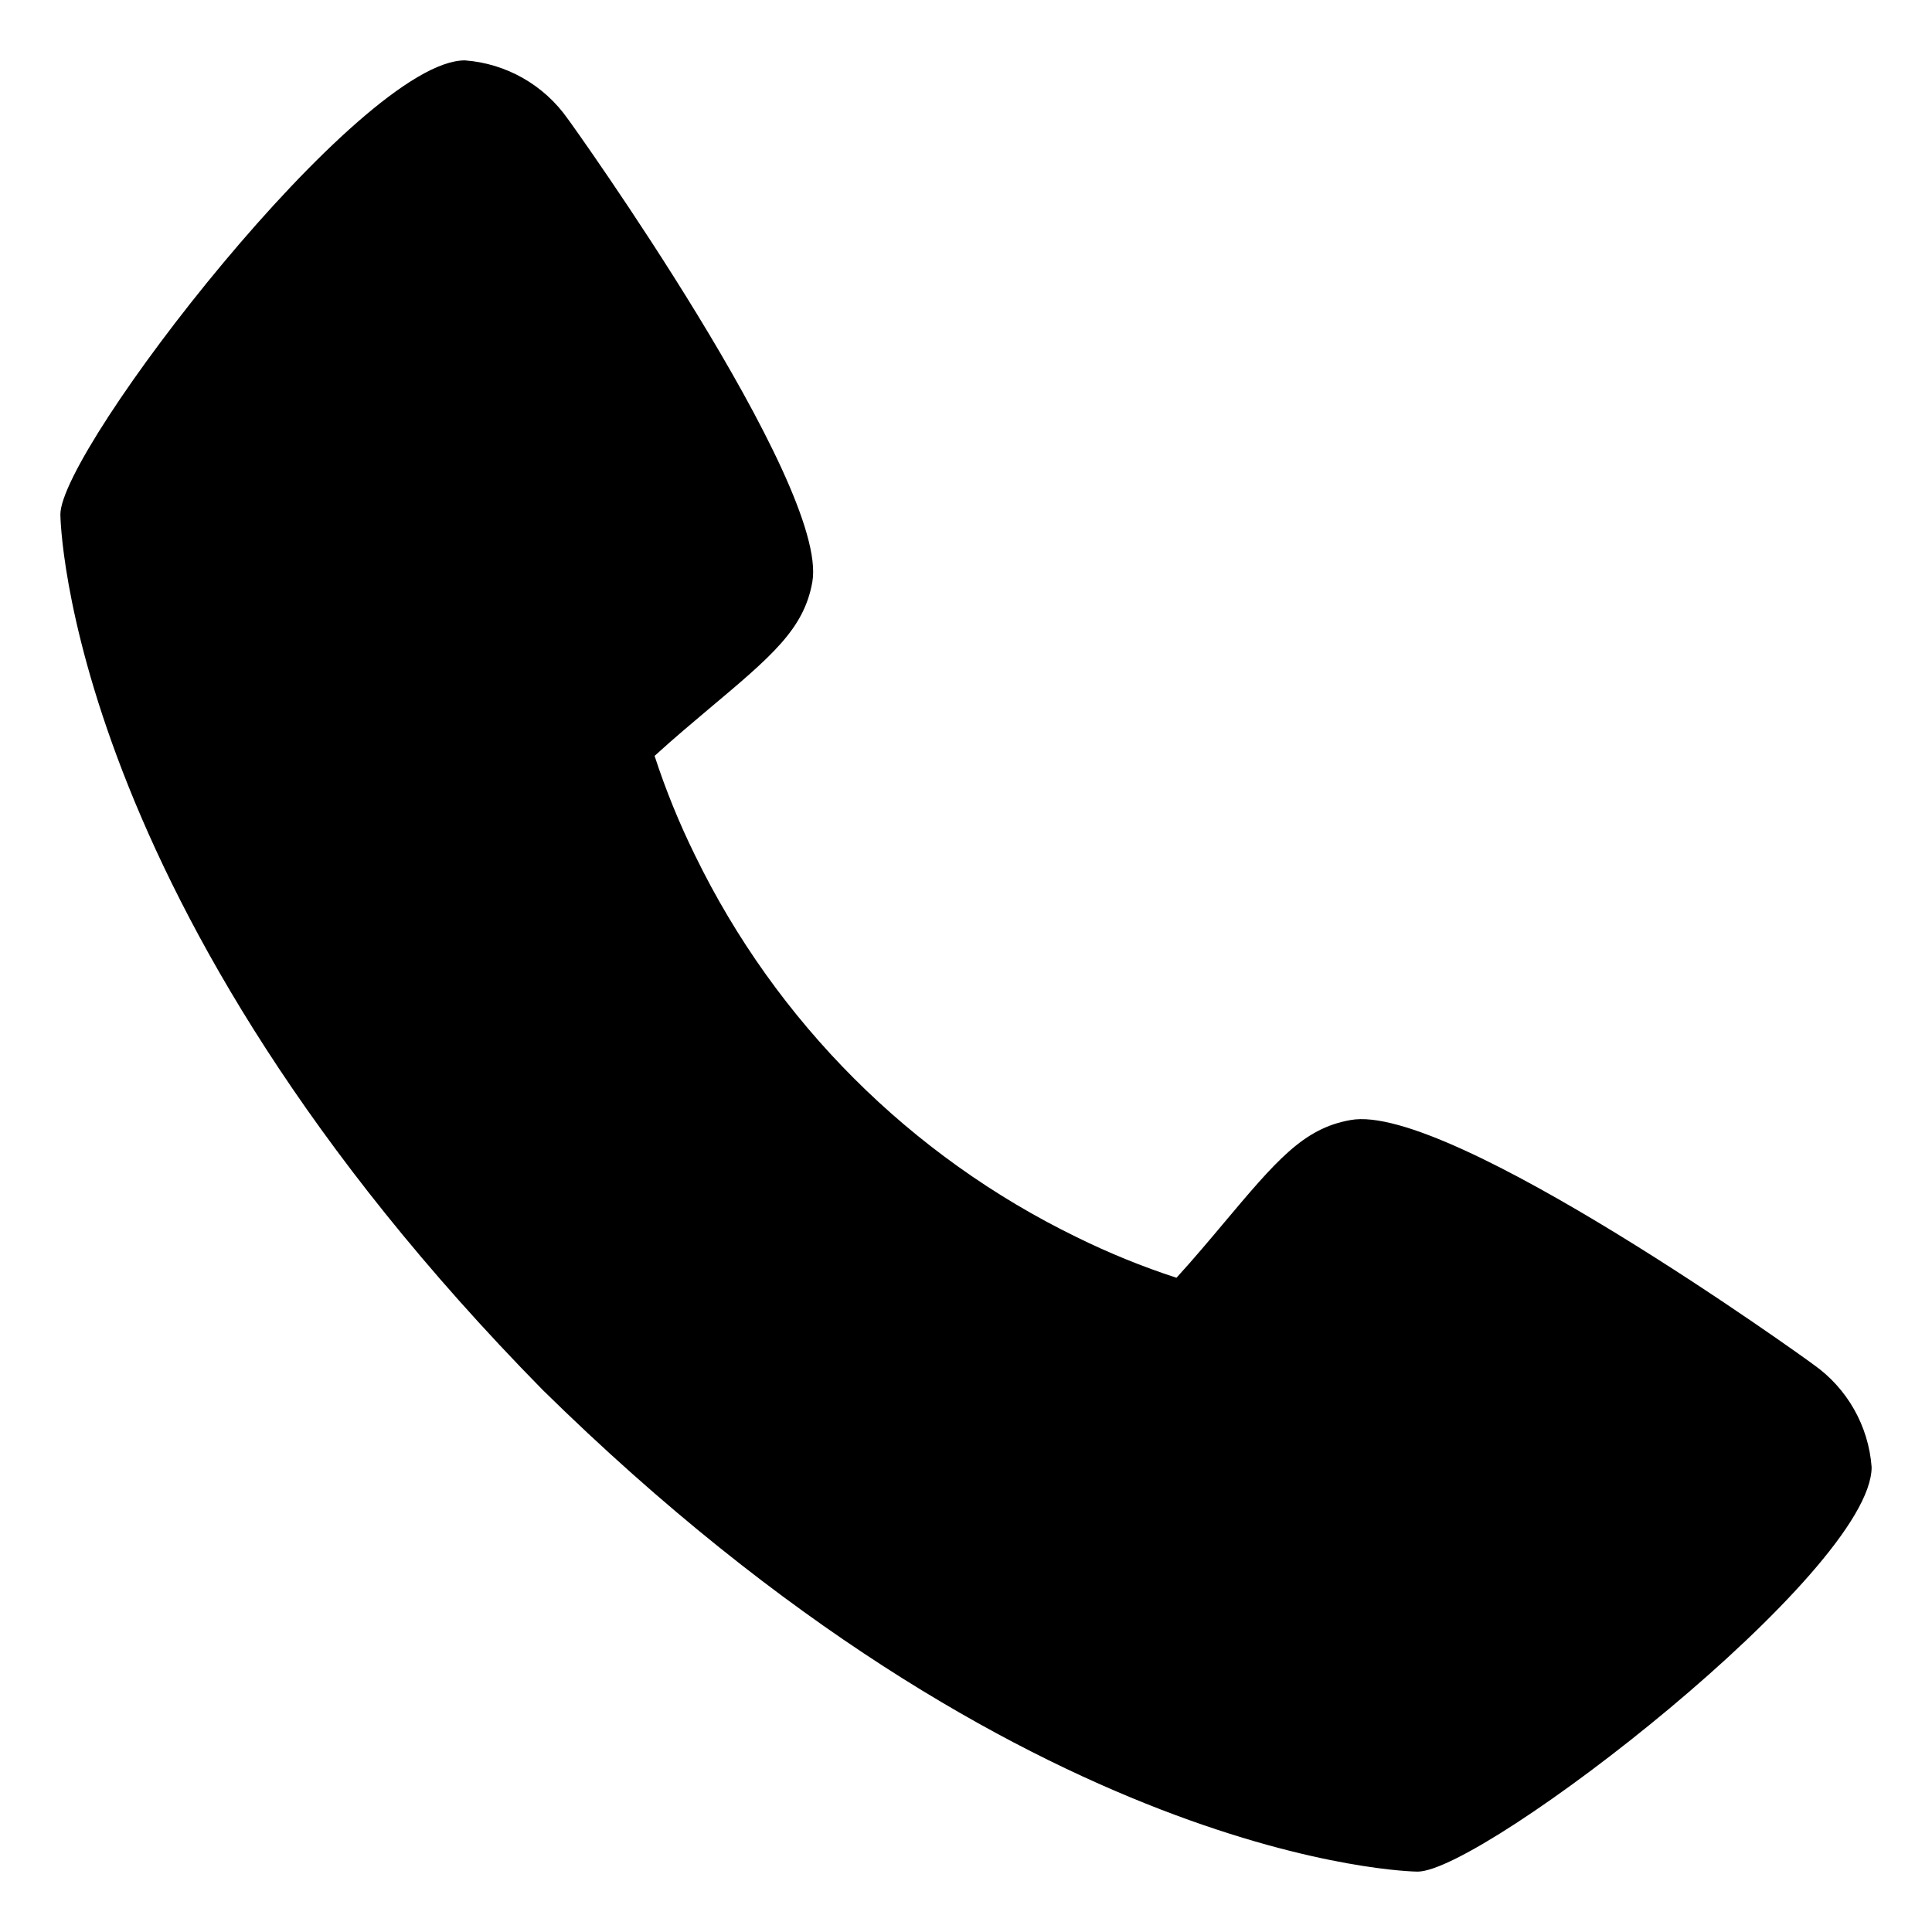
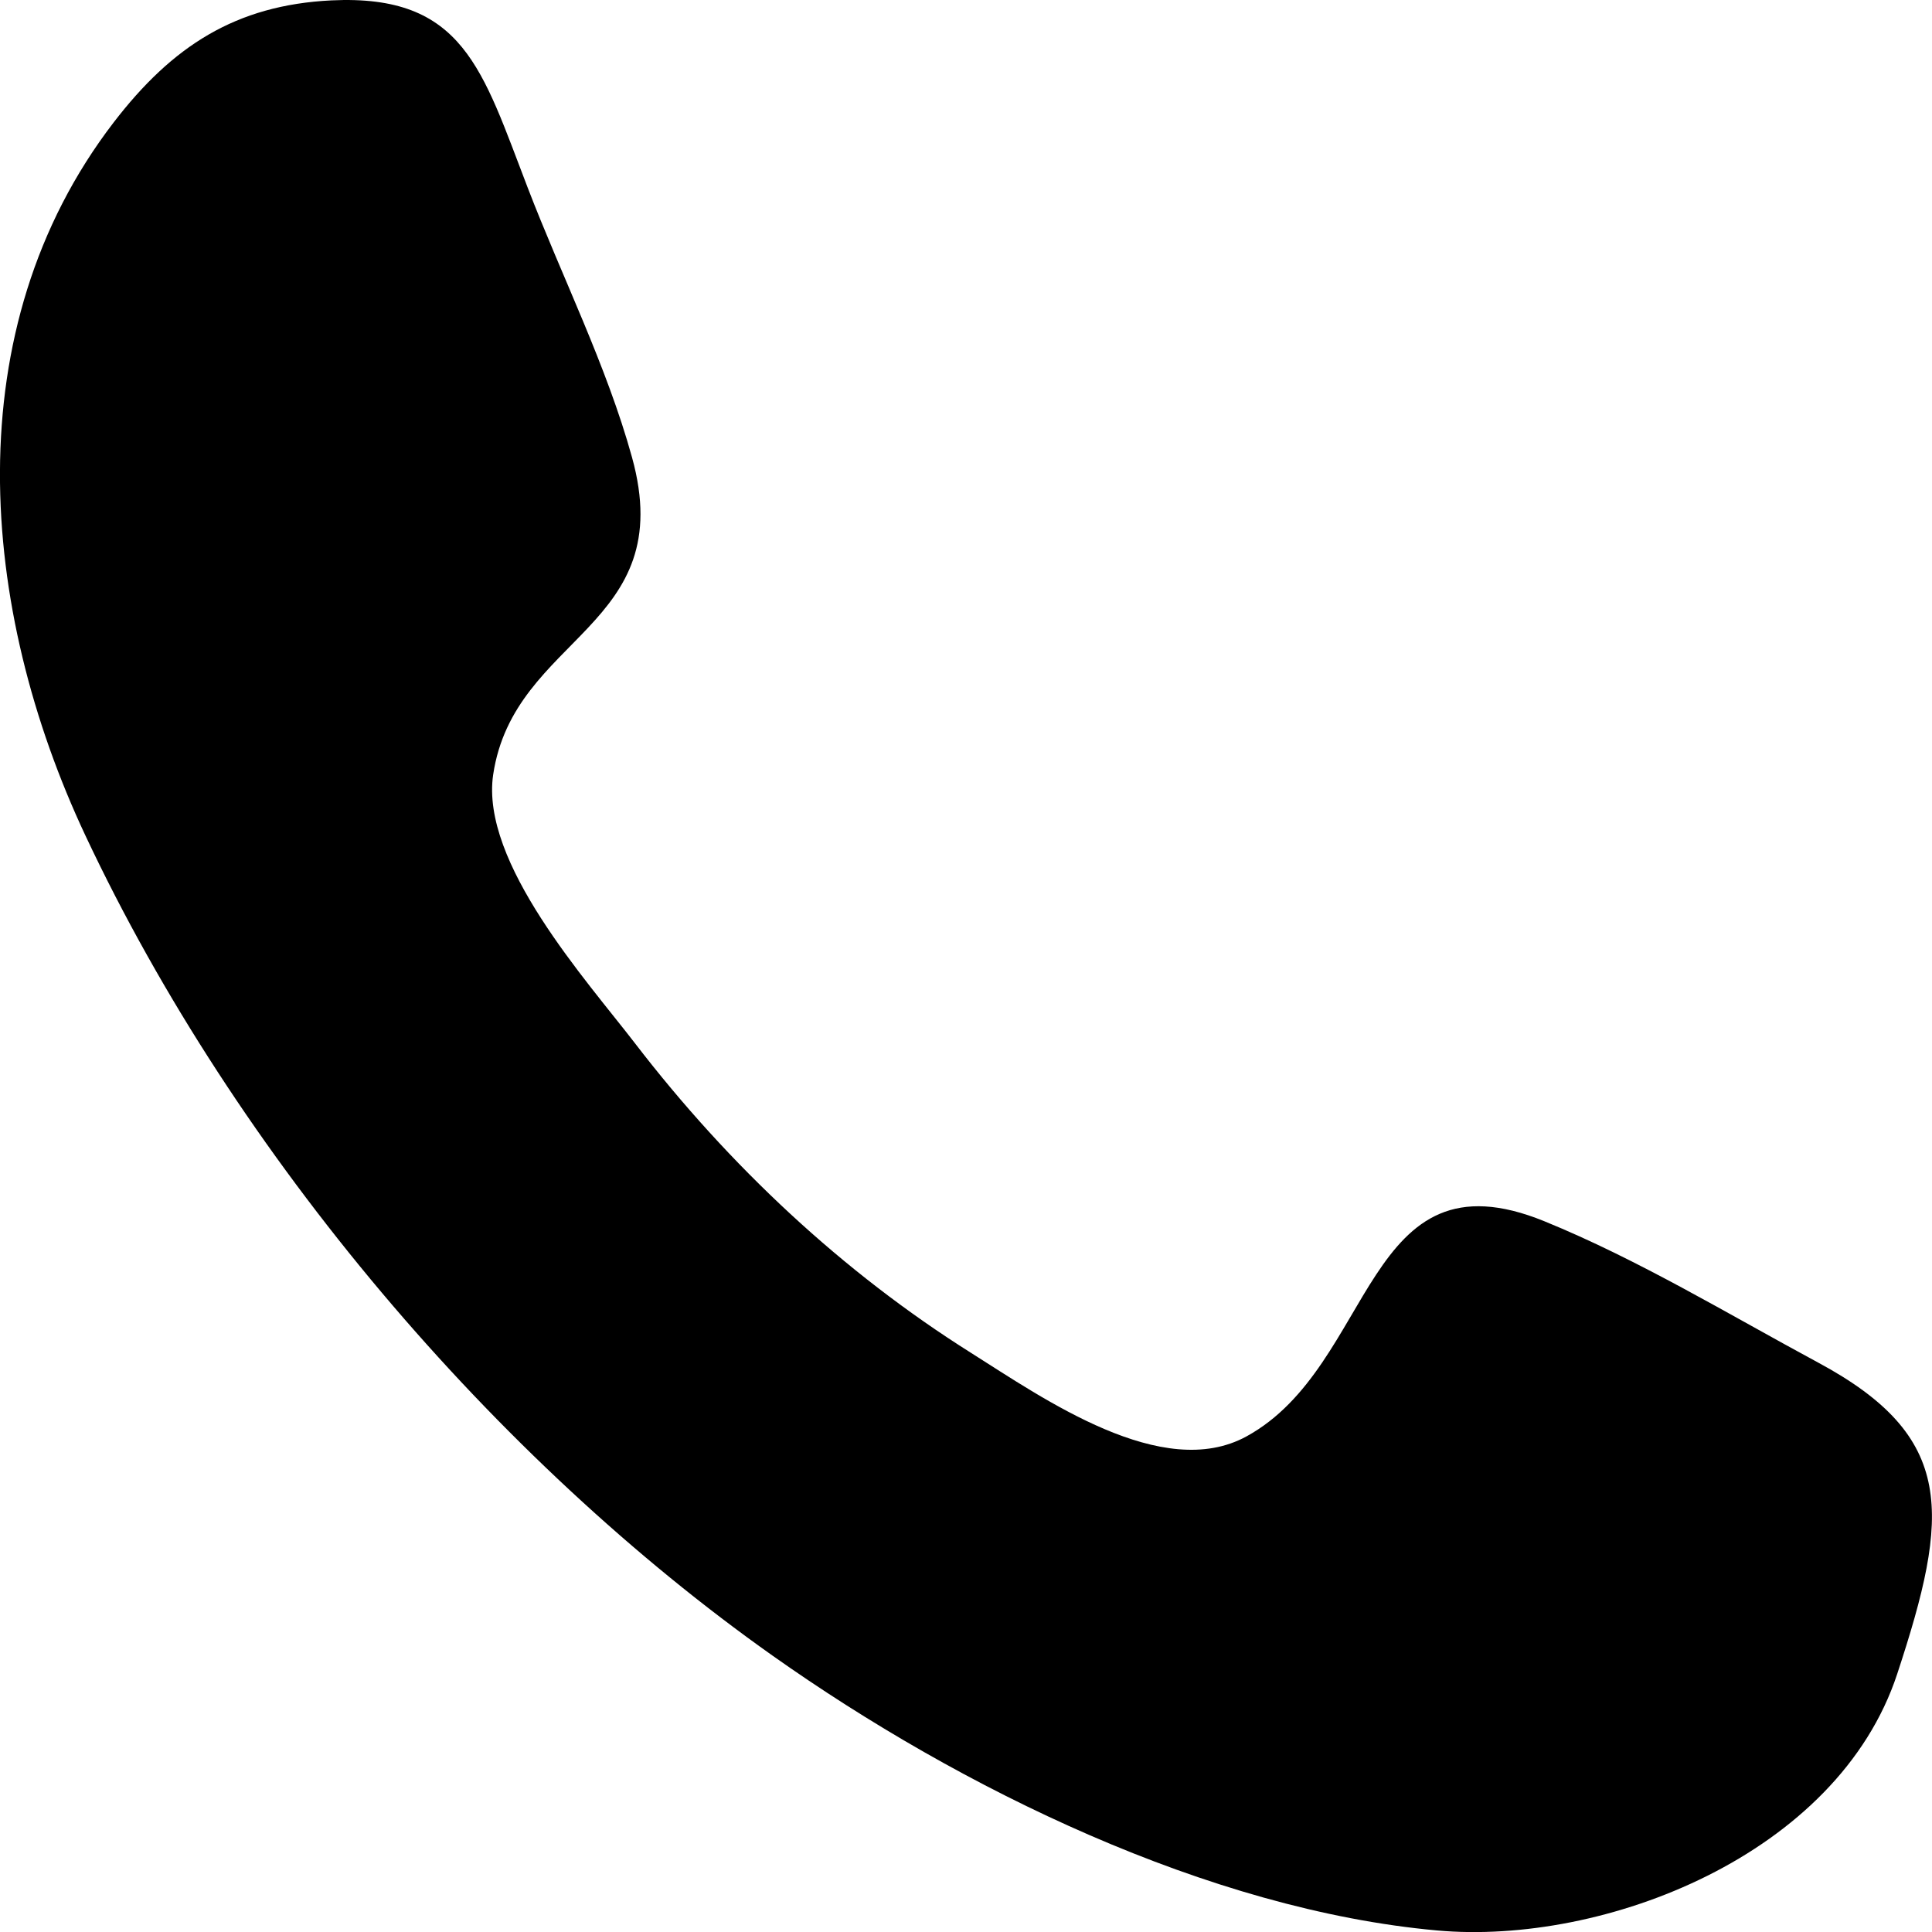
- <svg xmlns="http://www.w3.org/2000/svg" version="1.1" x="0" y="0" viewBox="0 0 32 32" xml:space="preserve" fill="#000000">
-   <g>
-     <path d="M30.035 22.6c-.082-.065-6.035-4.356-7.669-4.048-.78.138-1.226.67-2.121 1.735-.144.172-.49.584-.759.877a12.517 12.517 0 0 1-1.651-.672 13.7 13.7 0 0 1-6.321-6.321 12.458 12.458 0 0 1-.672-1.651c.294-.27.706-.616.882-.764 1.06-.89 1.593-1.336 1.731-2.118.283-1.62-4.005-7.614-4.05-7.668A2.289 2.289 0 0 0 7.7 1C5.962 1 1 7.437 1 8.521c0 .063.091 6.467 7.988 14.5C17.013 30.909 23.416 31 23.479 31 24.564 31 31 26.038 31 24.3a2.283 2.283 0 0 0-.965-1.7z" />
+ <svg xmlns="http://www.w3.org/2000/svg" viewBox="0 0 15 15" version="1.1">
+   <g id="Page-1" stroke-width="1" fill-rule="evenodd">
+     <g transform="translate(-103, -7321)">
+       <g transform="translate(56, 160)">
+         <path d="M61.73,7173.996 C61.267,7175.403 59.453,7176.105 58.157,7175.988 C56.387,7175.828 54.461,7174.889 52.999,7173.855 C50.85,7172.335 48.837,7169.984 47.664,7167.489 C46.835,7165.726 46.649,7163.558 47.882,7161.951 C48.338,7161.357 48.831,7161.04 49.572,7161.003 C50.6,7160.953 50.744,7161.541 51.097,7162.457 C51.36,7163.142 51.711,7163.841 51.907,7164.551 C52.274,7165.876 50.991,7165.931 50.829,7167.014 C50.728,7167.697 51.556,7168.613 51.93,7169.1 C52.663,7170.054 53.544,7170.877 54.538,7171.503 C55.107,7171.862 56.026,7172.509 56.678,7172.152 C57.682,7171.602 57.587,7169.909 58.991,7170.482 C59.718,7170.778 60.422,7171.205 61.116,7171.579 C62.189,7172.156 62.139,7172.754 61.73,7173.996 C61.424,7174.924 62.036,7173.068 61.73,7173.996">
+                 </path>
+       </g>
+     </g>
  </g>
</svg>
